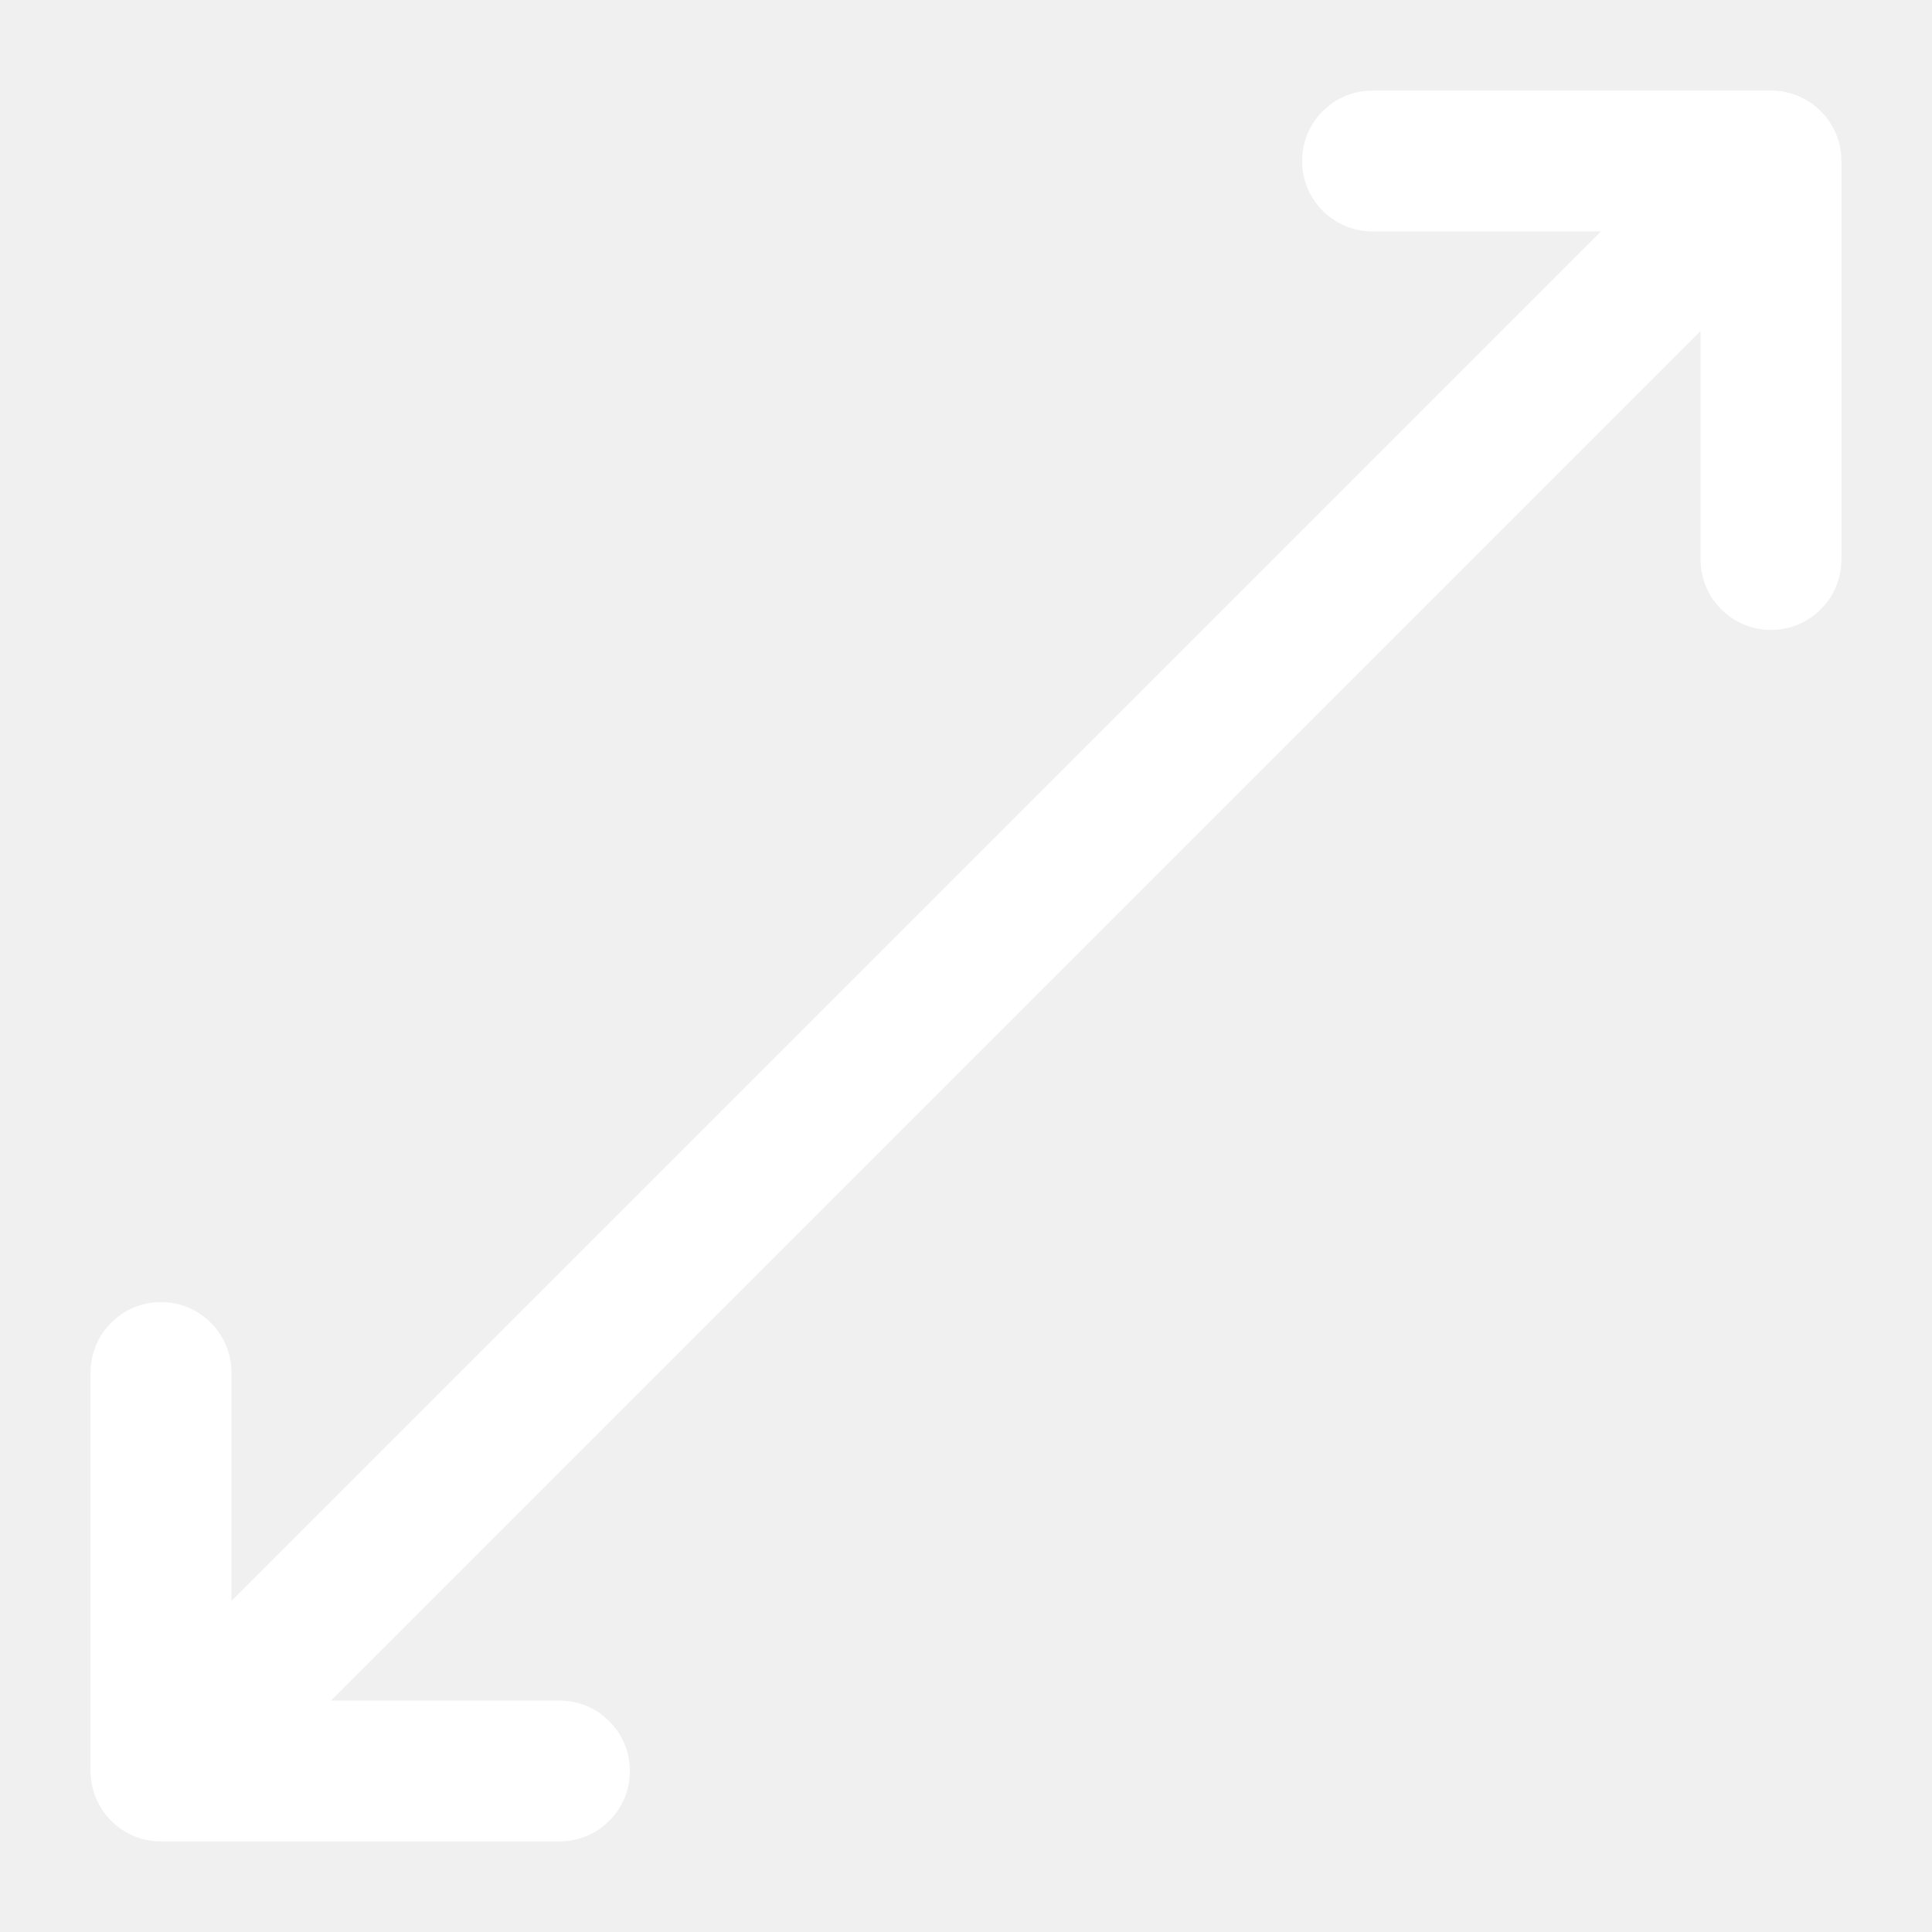
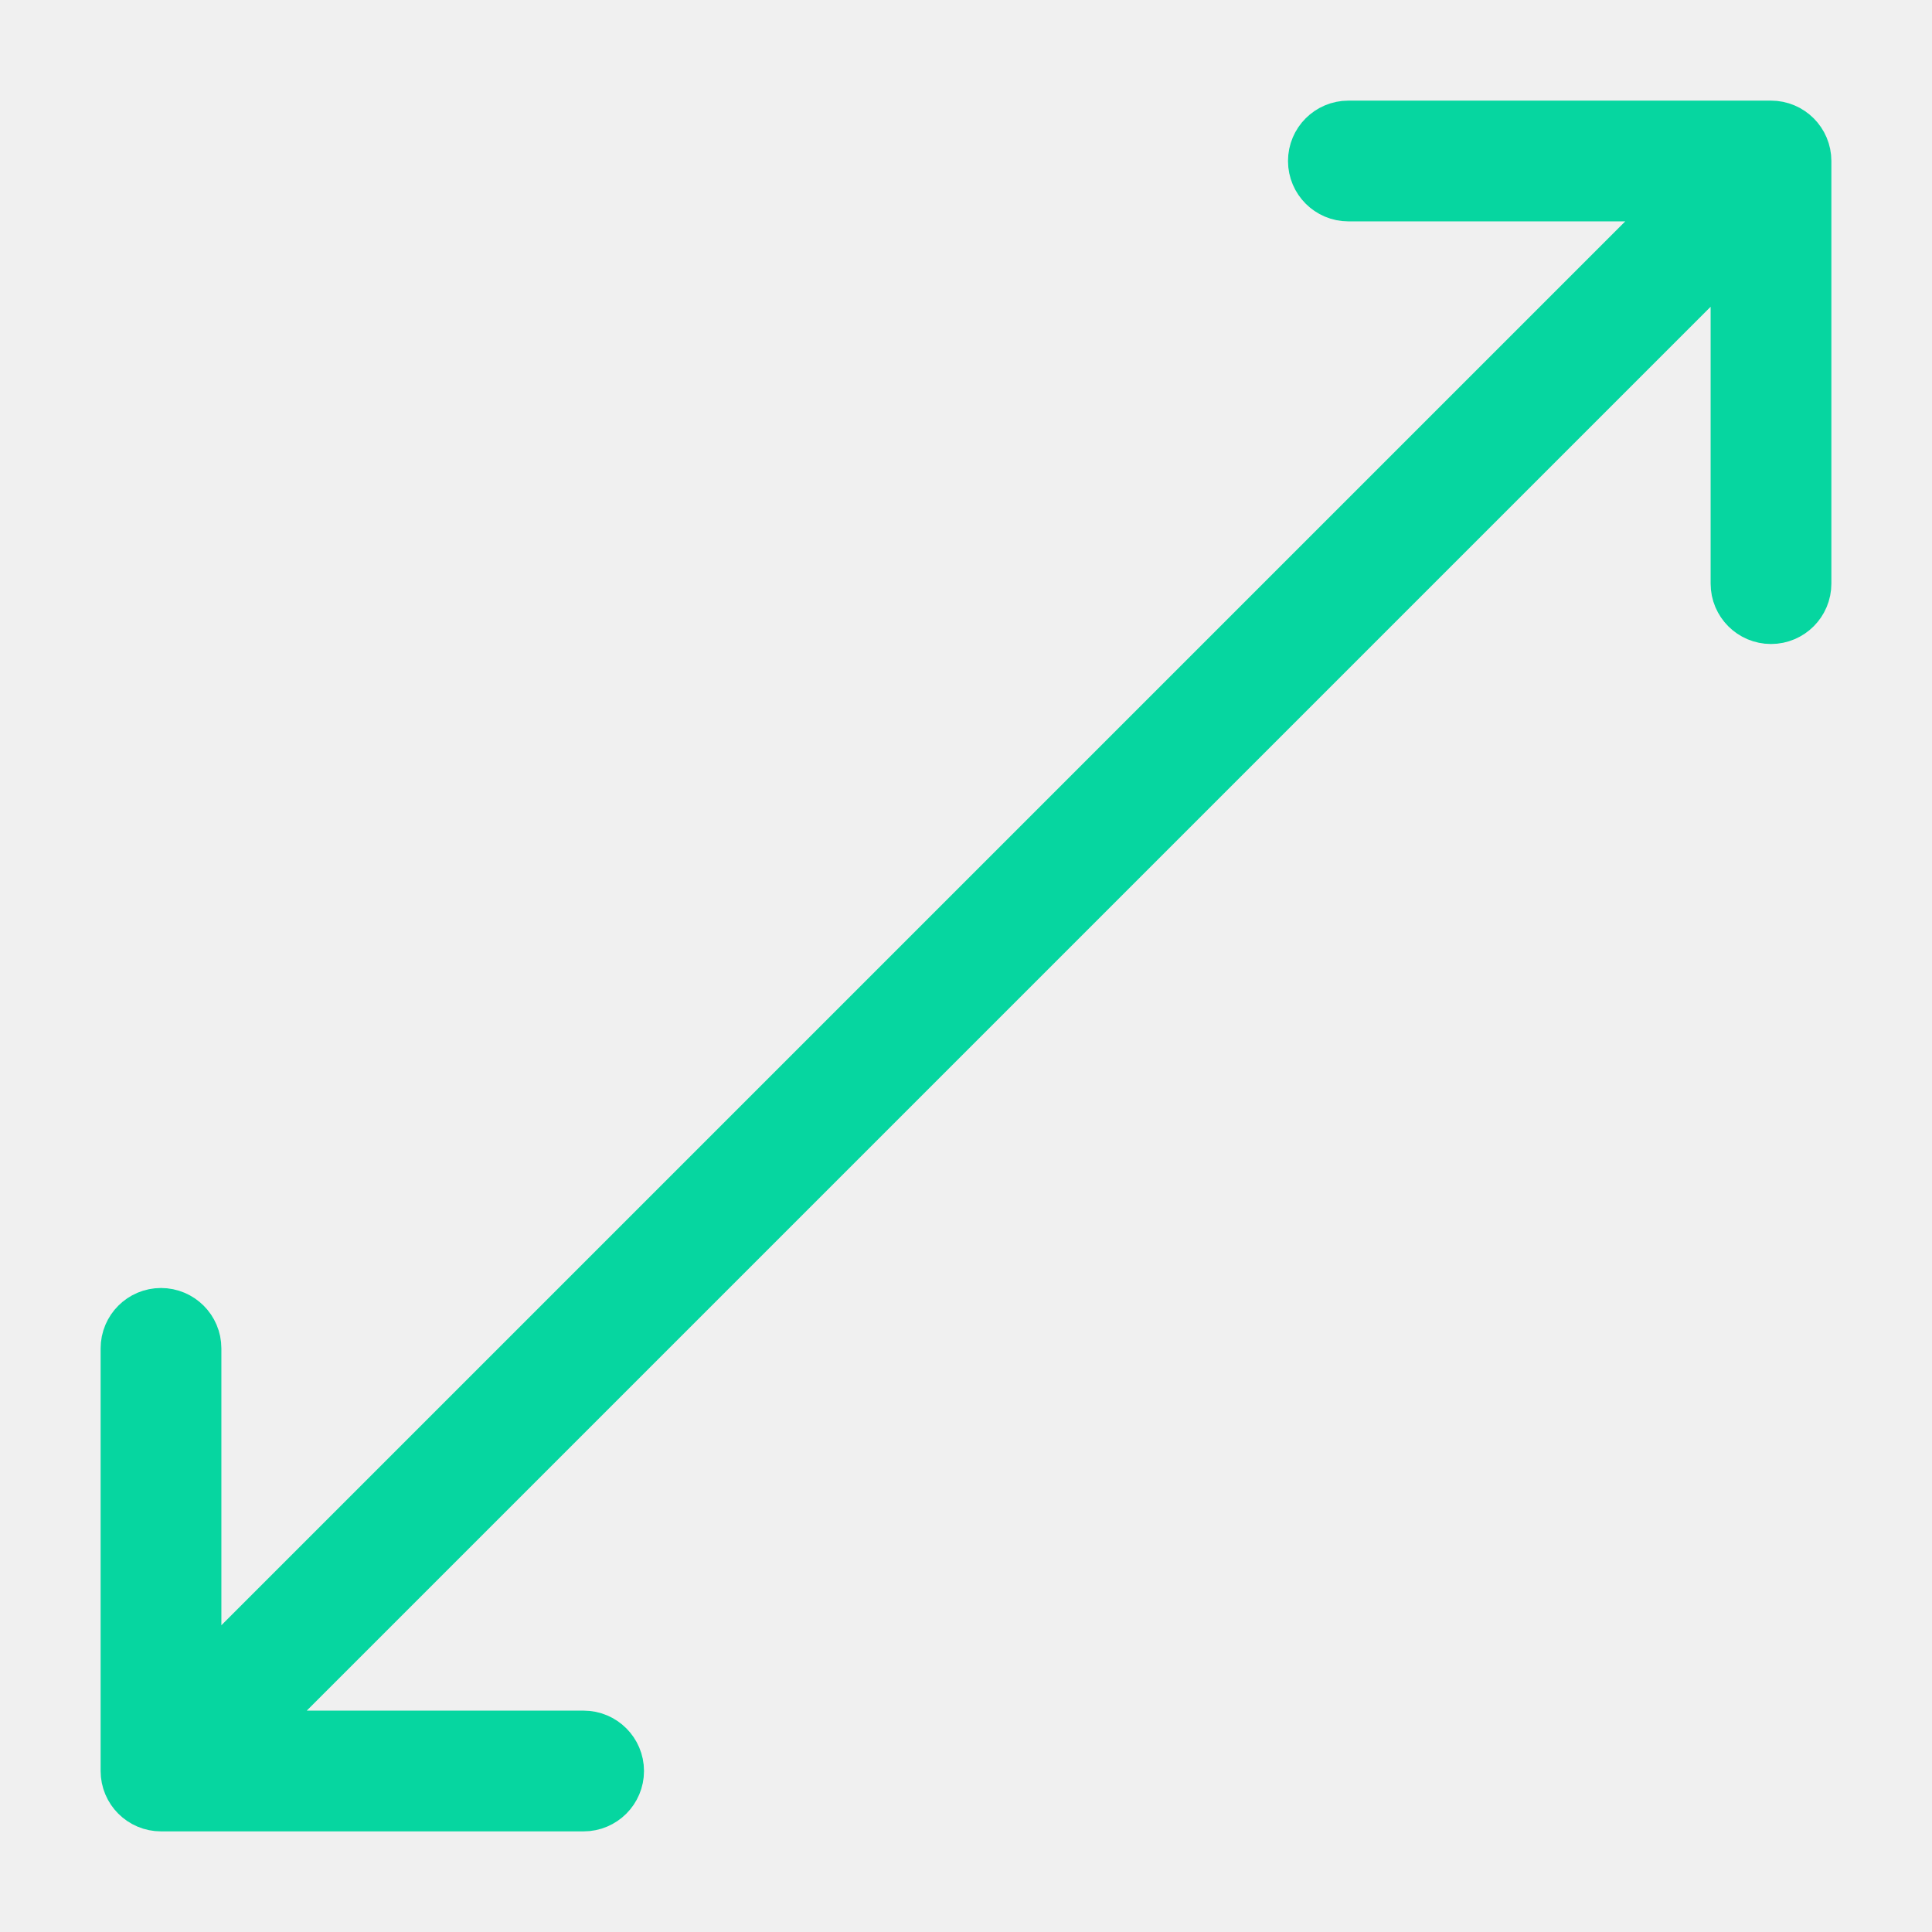
<svg xmlns="http://www.w3.org/2000/svg" width="96" height="96" xml:space="preserve" overflow="hidden">
  <defs>
    <clipPath id="clip0">
-       <rect x="909" y="217" width="96" height="96" />
+       <rect x="172" y="466" width="96" height="96" />
    </clipPath>
  </defs>
-   <g clip-path="url(#clip0)" transform="translate(-909 -217)">
-     <path d="M997 222 977.2 222C975.543 222 974.2 223.343 974.2 225 974.2 226.657 975.543 228 977.2 228L989.76 228 920 297.76 920 285.2C920 283.543 918.657 282.2 917 282.2 915.343 282.2 914 283.543 914 285.2L914 305C914 306.657 915.343 308 917 308L936.8 308C938.457 308 939.8 306.657 939.8 305 939.8 303.343 938.457 302 936.8 302L924.24 302 994 232.24 994 244.8C994 246.457 995.343 247.8 997 247.8 998.657 247.8 1000 246.457 1000 244.8L1000 225C1000 223.343 998.657 222 997 222Z" stroke="#FFFFFF" fill="#FFFFFF" />
+   <g clip-path="url(#clip0)" transform="translate(-172 -466)">
+     <path d="M180 555 201 555C201.552 555 202 554.552 202 554 202 553.448 201.552 553 201 553L182.438 553C182.432 553 182.428 552.995 182.428 552.99 182.428 552.987 182.429 552.985 182.431 552.983L258.983 476.431C258.987 476.427 258.993 476.427 258.997 476.431 258.999 476.433 259 476.435 259 476.438L259 495C259 495.552 259.448 496 260 496 260.552 496 261 495.552 261 495L261 474C261 473.448 260.552 473 260 473L239 473C238.448 473 238 473.448 238 474 238 474.552 238.448 475 239 475L257.562 475C257.568 475 257.572 475.005 257.572 475.01 257.572 475.013 257.571 475.015 257.569 475.017L181.017 551.569C181.013 551.573 181.007 551.573 181.003 551.569 181.001 551.567 181 551.565 181 551.562L181 533C181 532.448 180.552 532 180 532 179.448 532 179 532.448 179 533L179 554C179 554.552 179.448 555 180 555Z" stroke="#06D6A0" stroke-width="4" fill="#06D6A0" />
  </g>
</svg>
